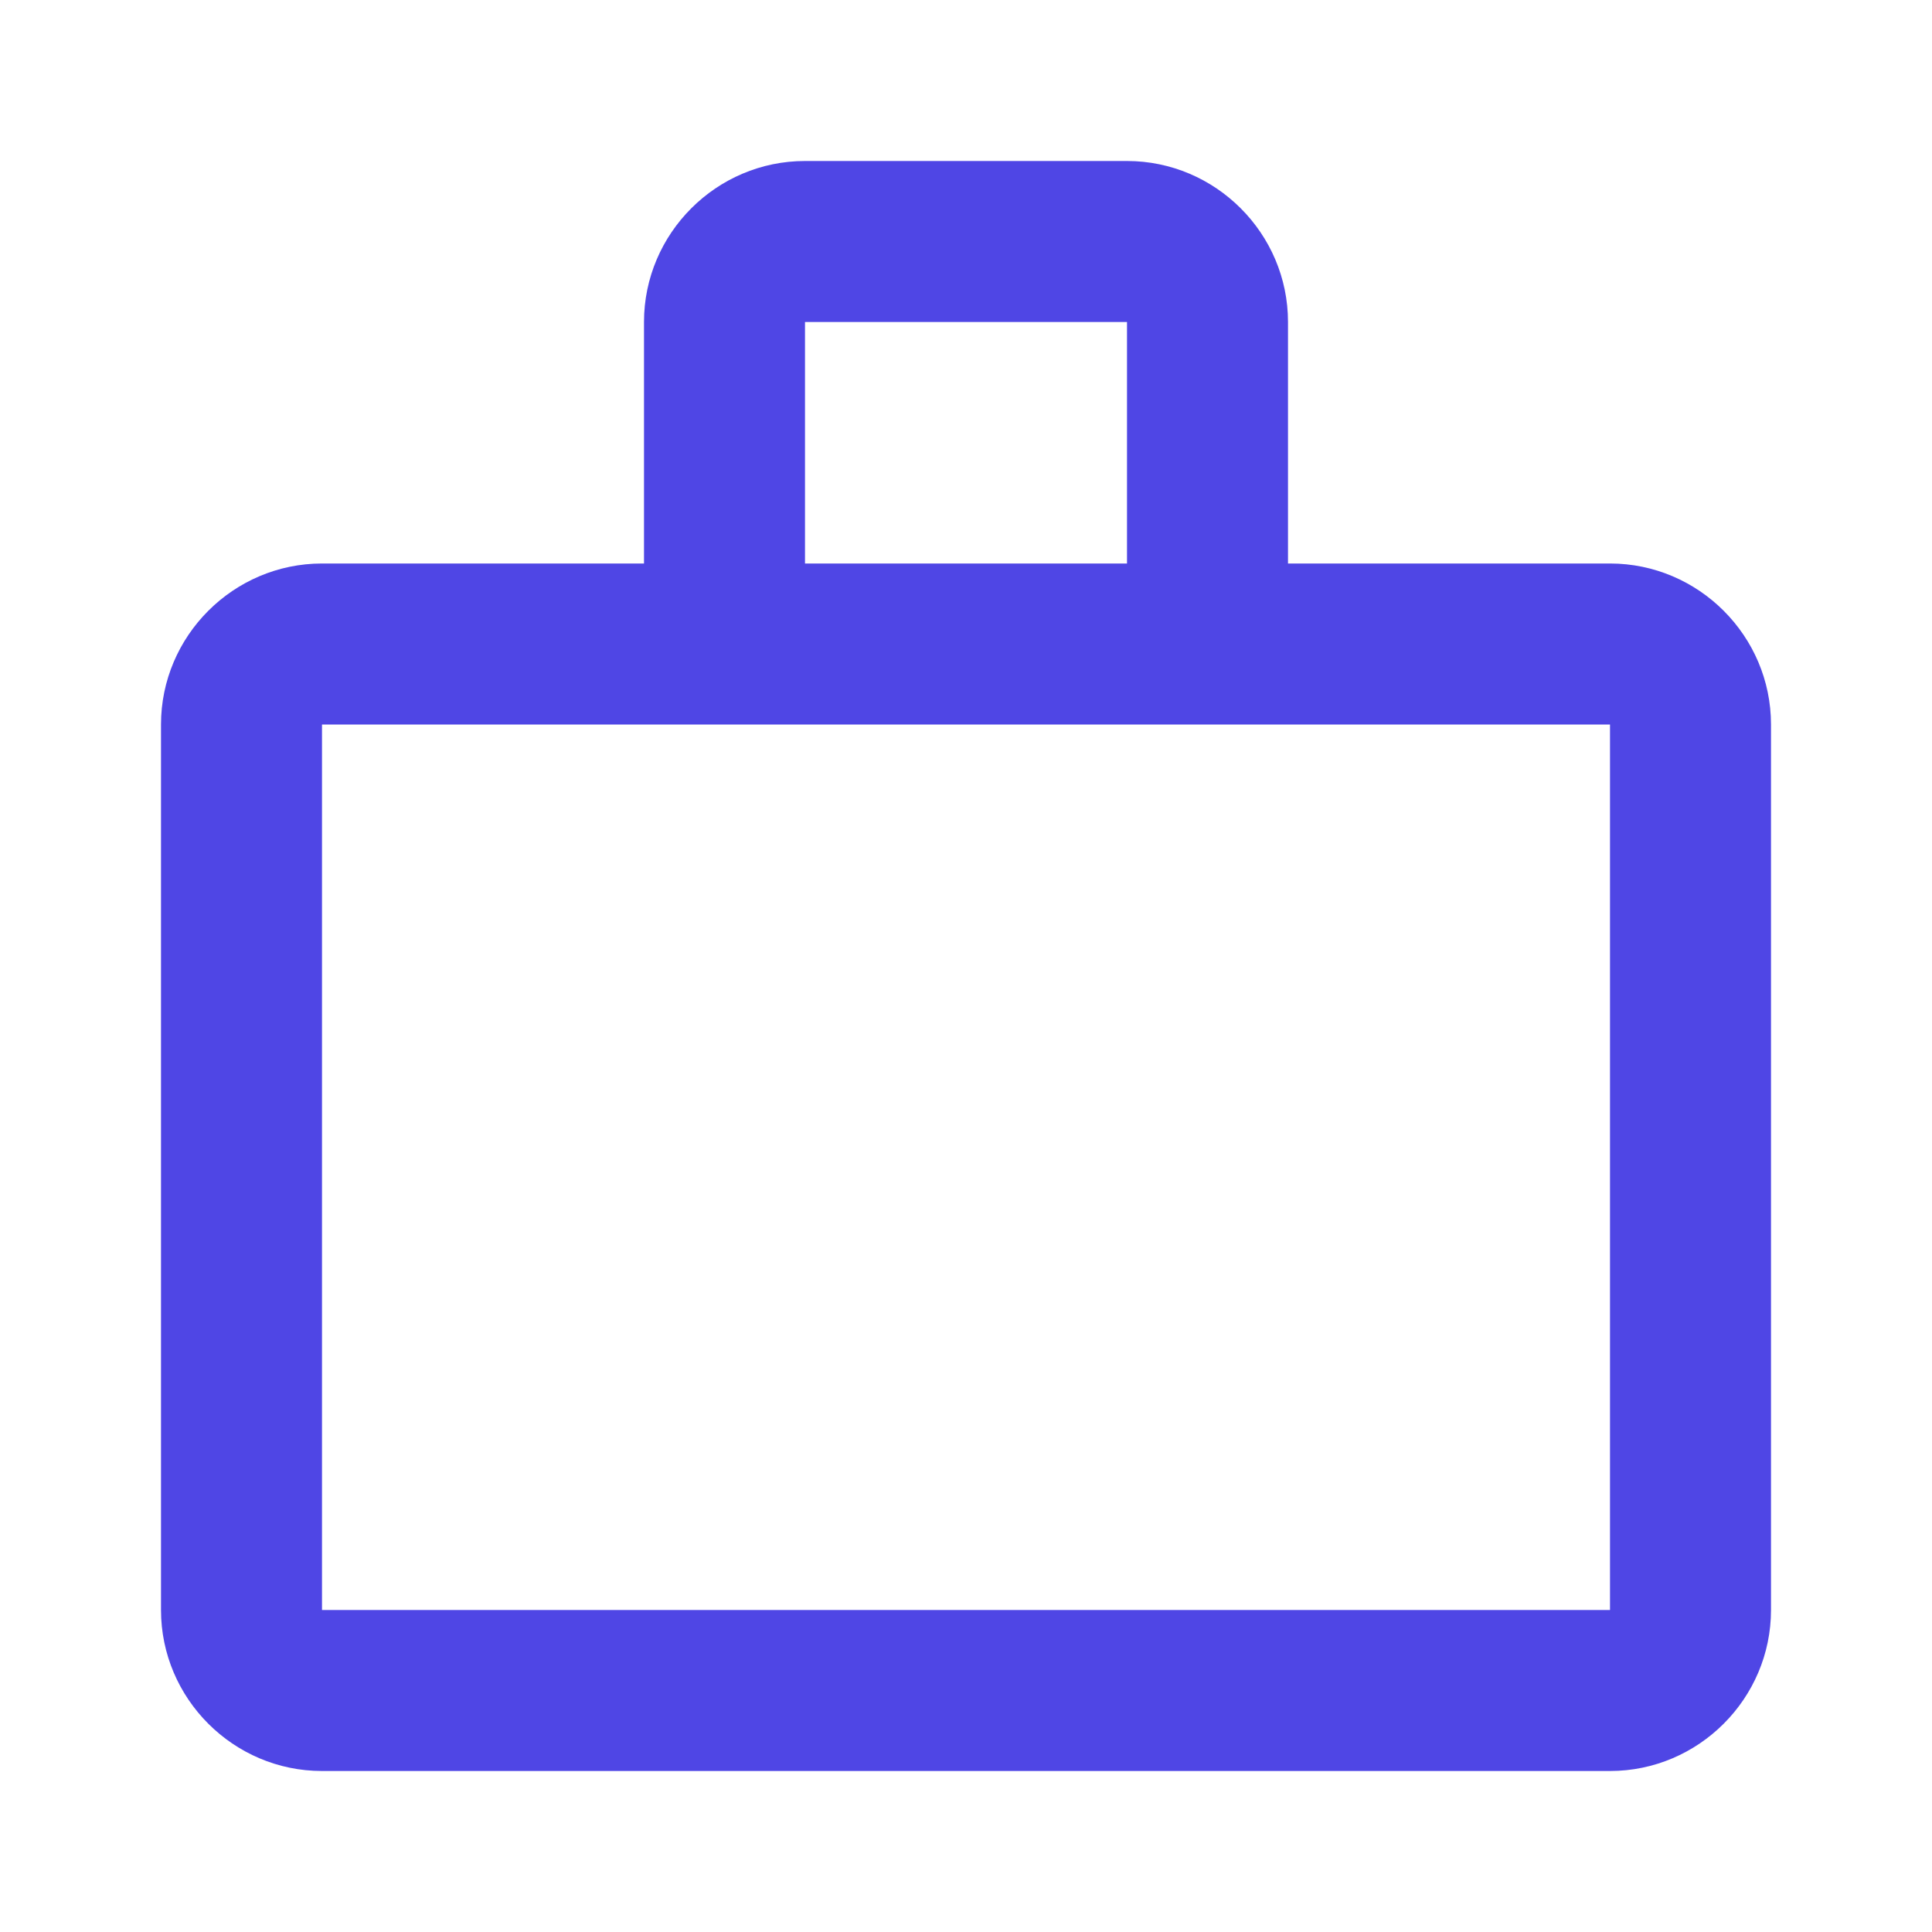
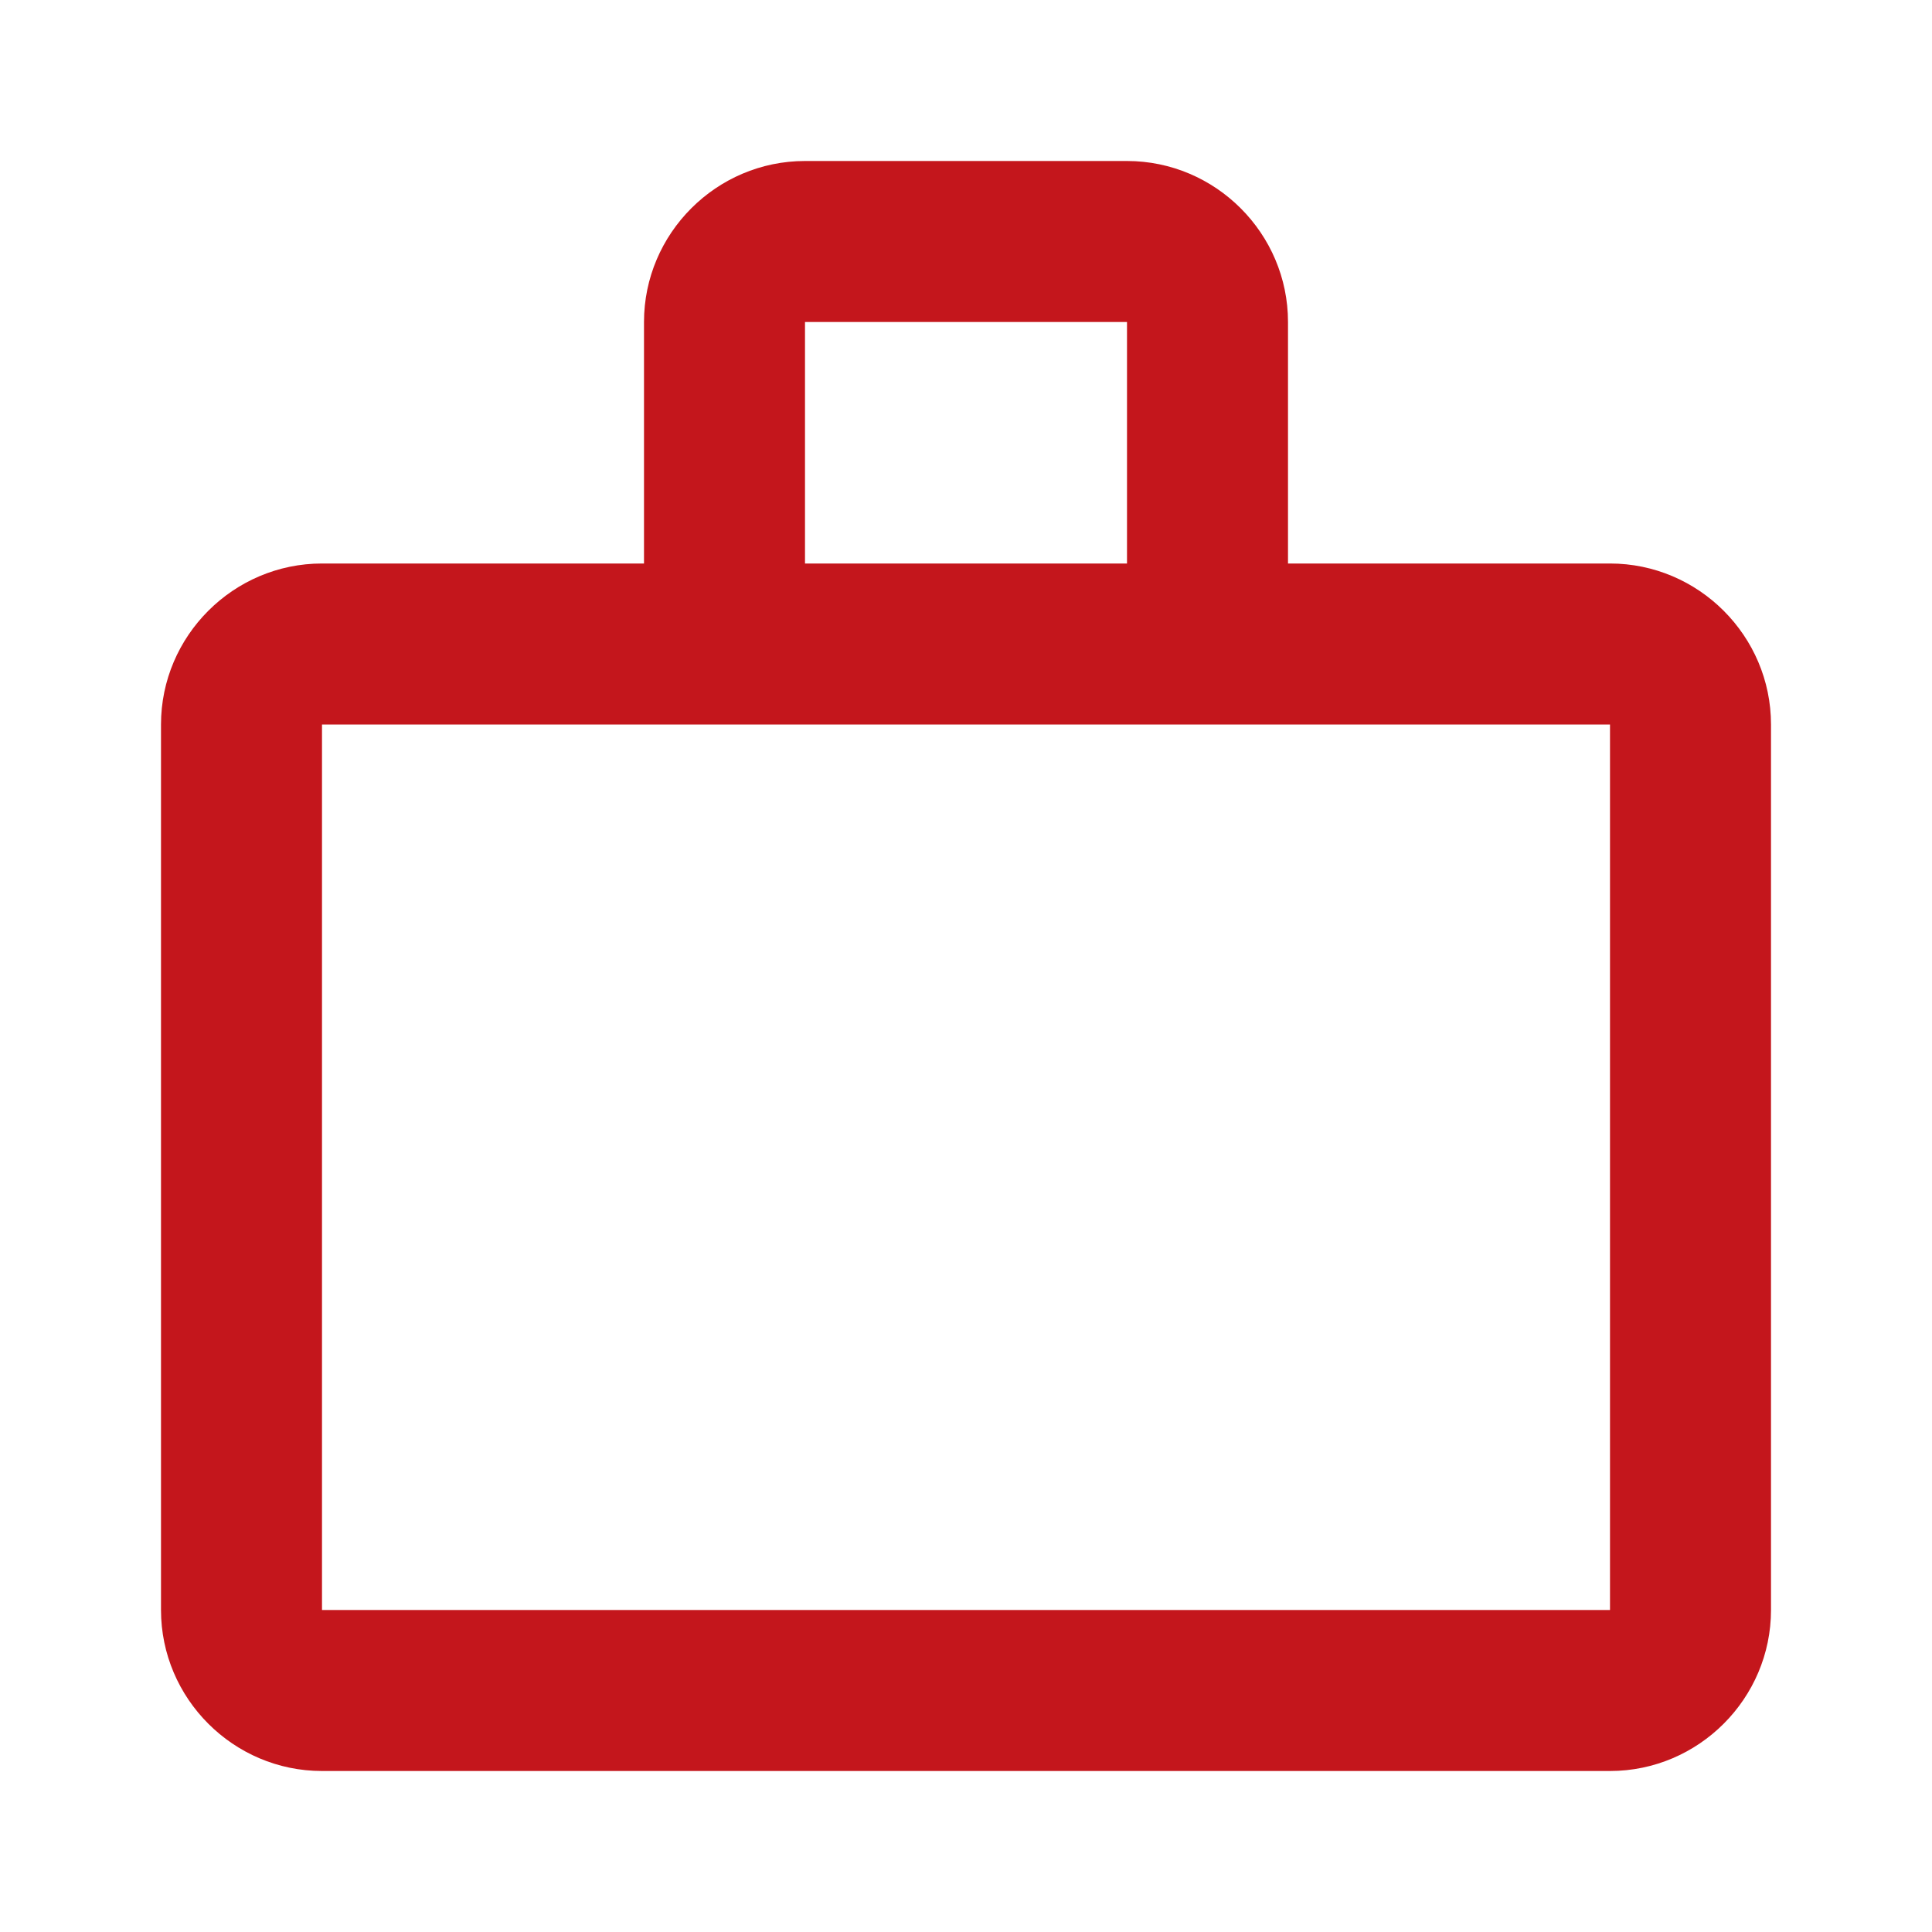
<svg xmlns="http://www.w3.org/2000/svg" viewBox="0 0 24 24">
-   <path fill="#4F46E5" d="M20 7h-4V4c0-1.1-.9-2-2-2h-4c-1.1 0-2 .9-2 2v3H4c-1.1 0-2 .9-2 2v11c0 1.1.9 2 2 2h16c1.1 0 2-.9 2-2V9c0-1.1-.9-2-2-2zM10 4h4v3h-4V4zm10 16H4V9h16v11z" />
+   <path fill="#c4161c" d="M20 7h-4V4c0-1.1-.9-2-2-2h-4c-1.1 0-2 .9-2 2v3H4c-1.1 0-2 .9-2 2v11c0 1.1.9 2 2 2h16c1.1 0 2-.9 2-2V9c0-1.1-.9-2-2-2zM10 4h4v3h-4V4zm10 16H4V9h16v11z" />
</svg>
